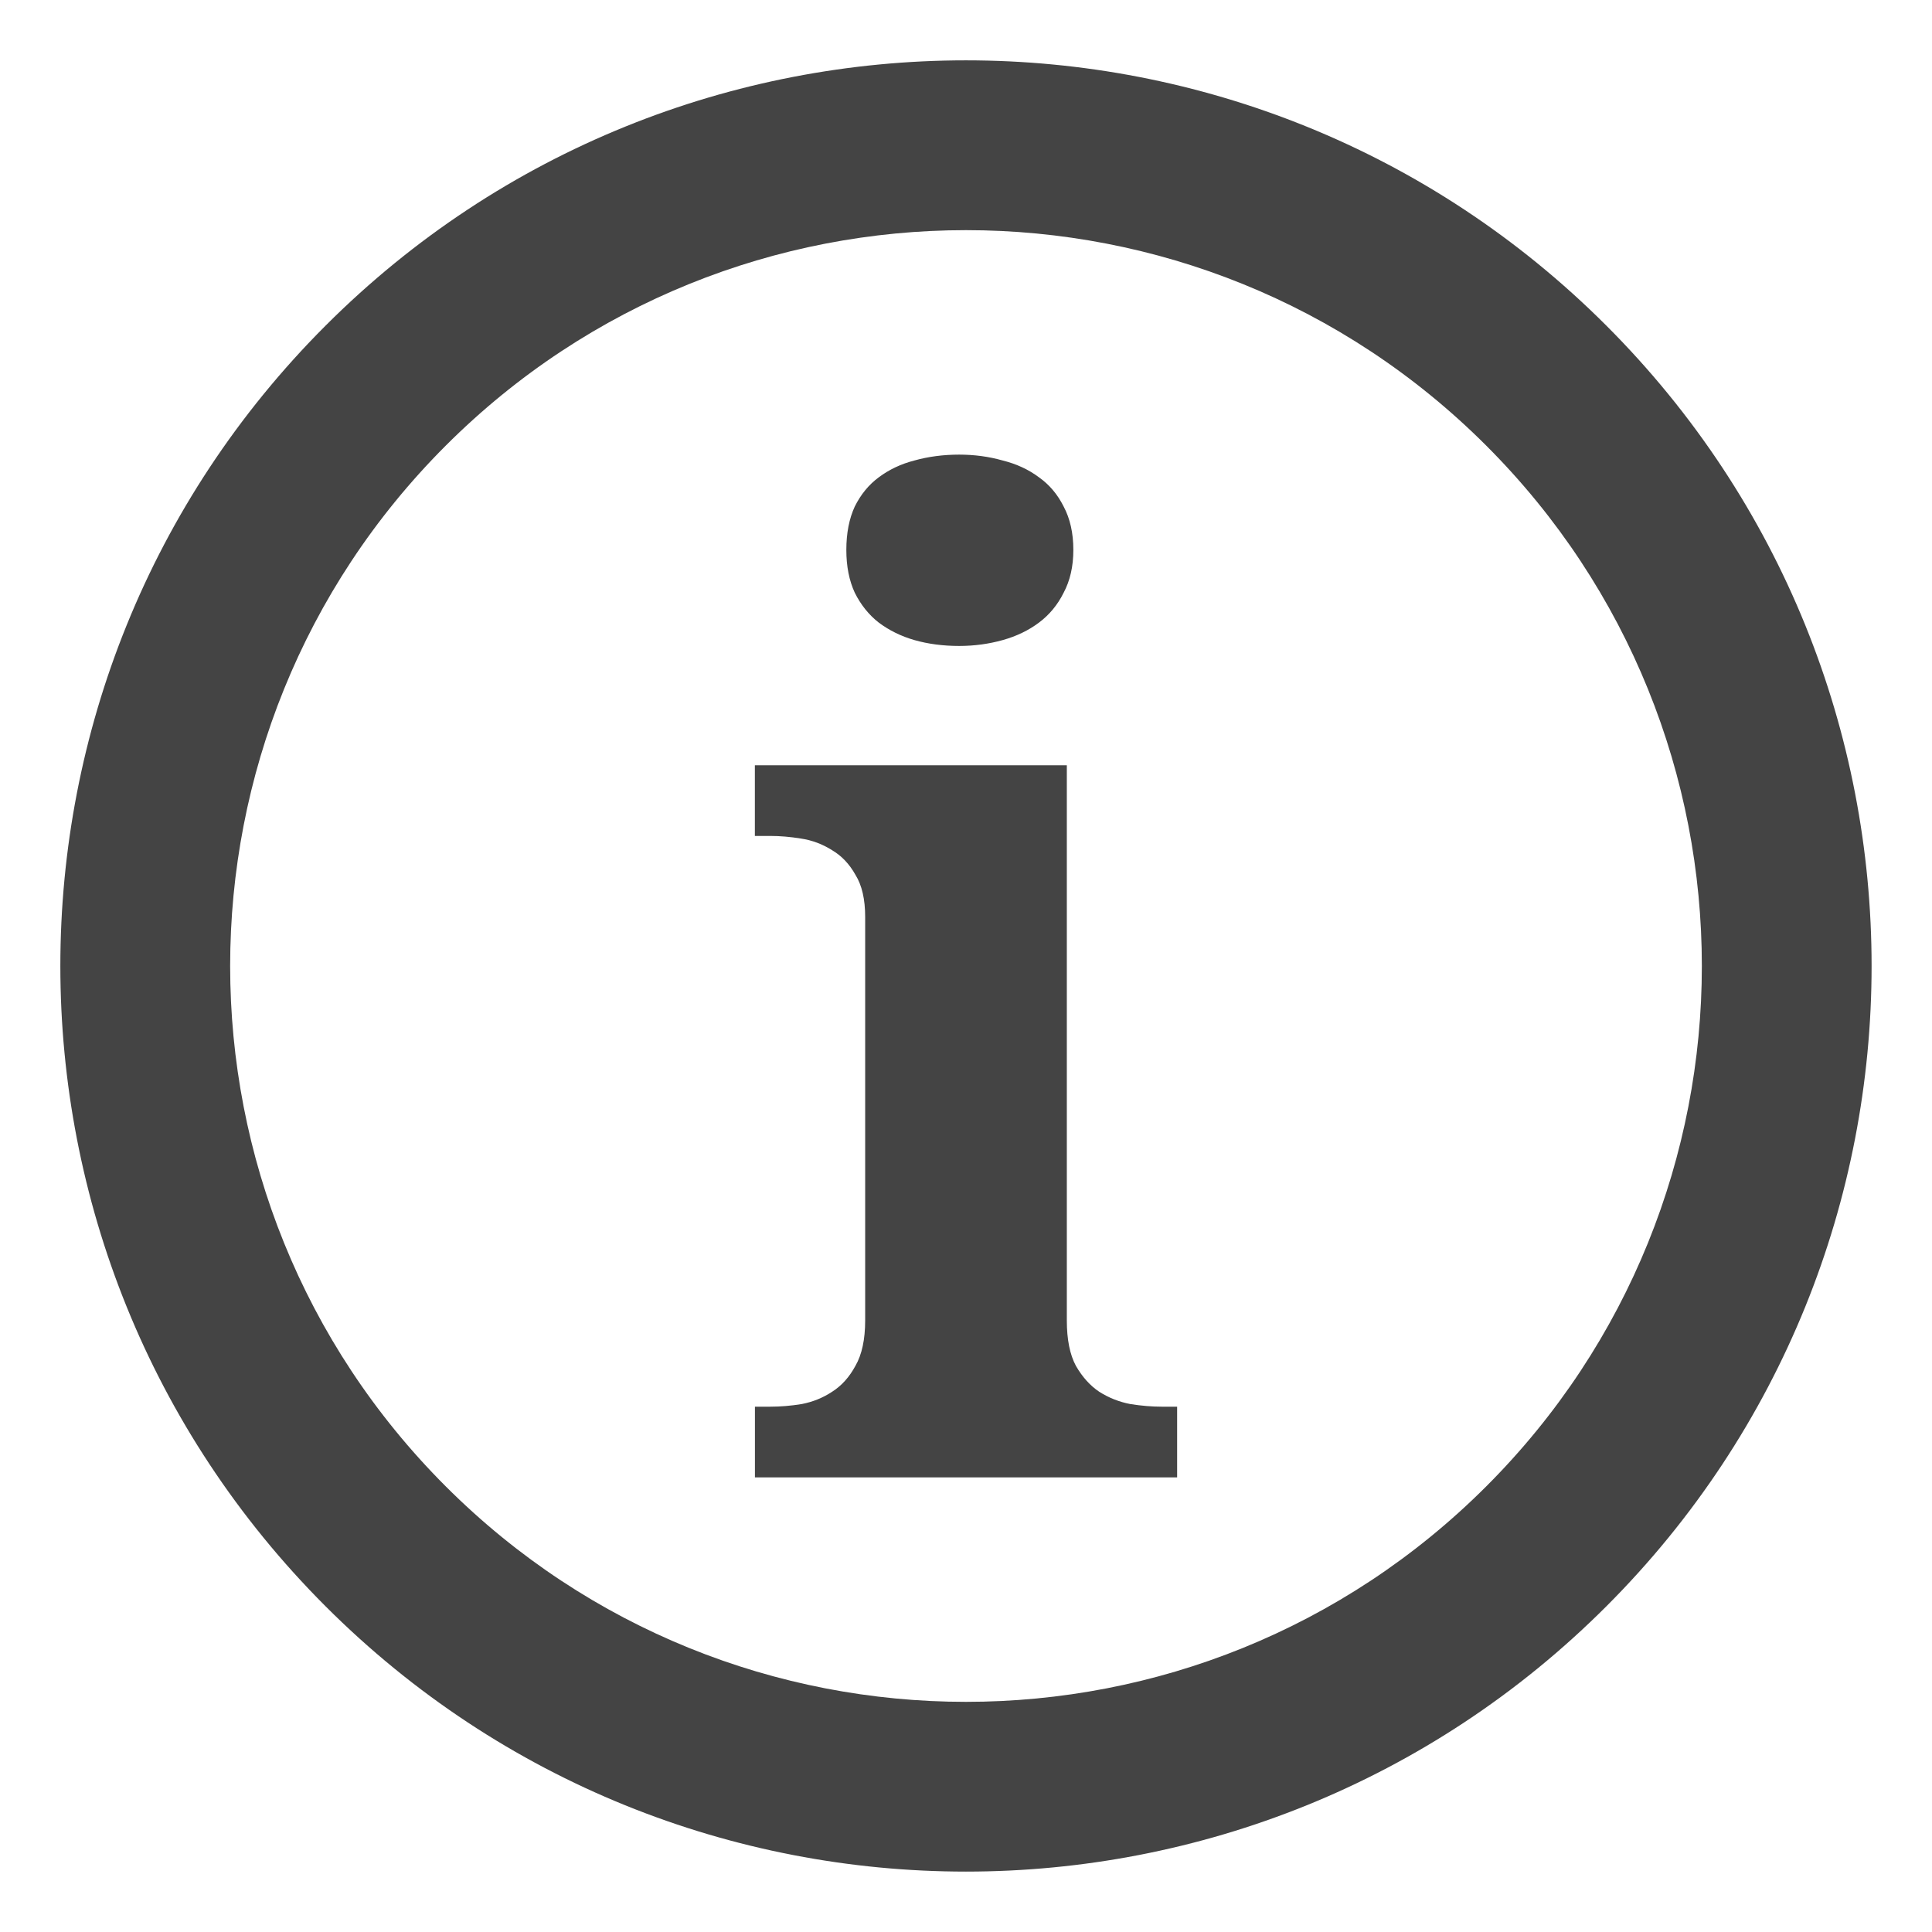
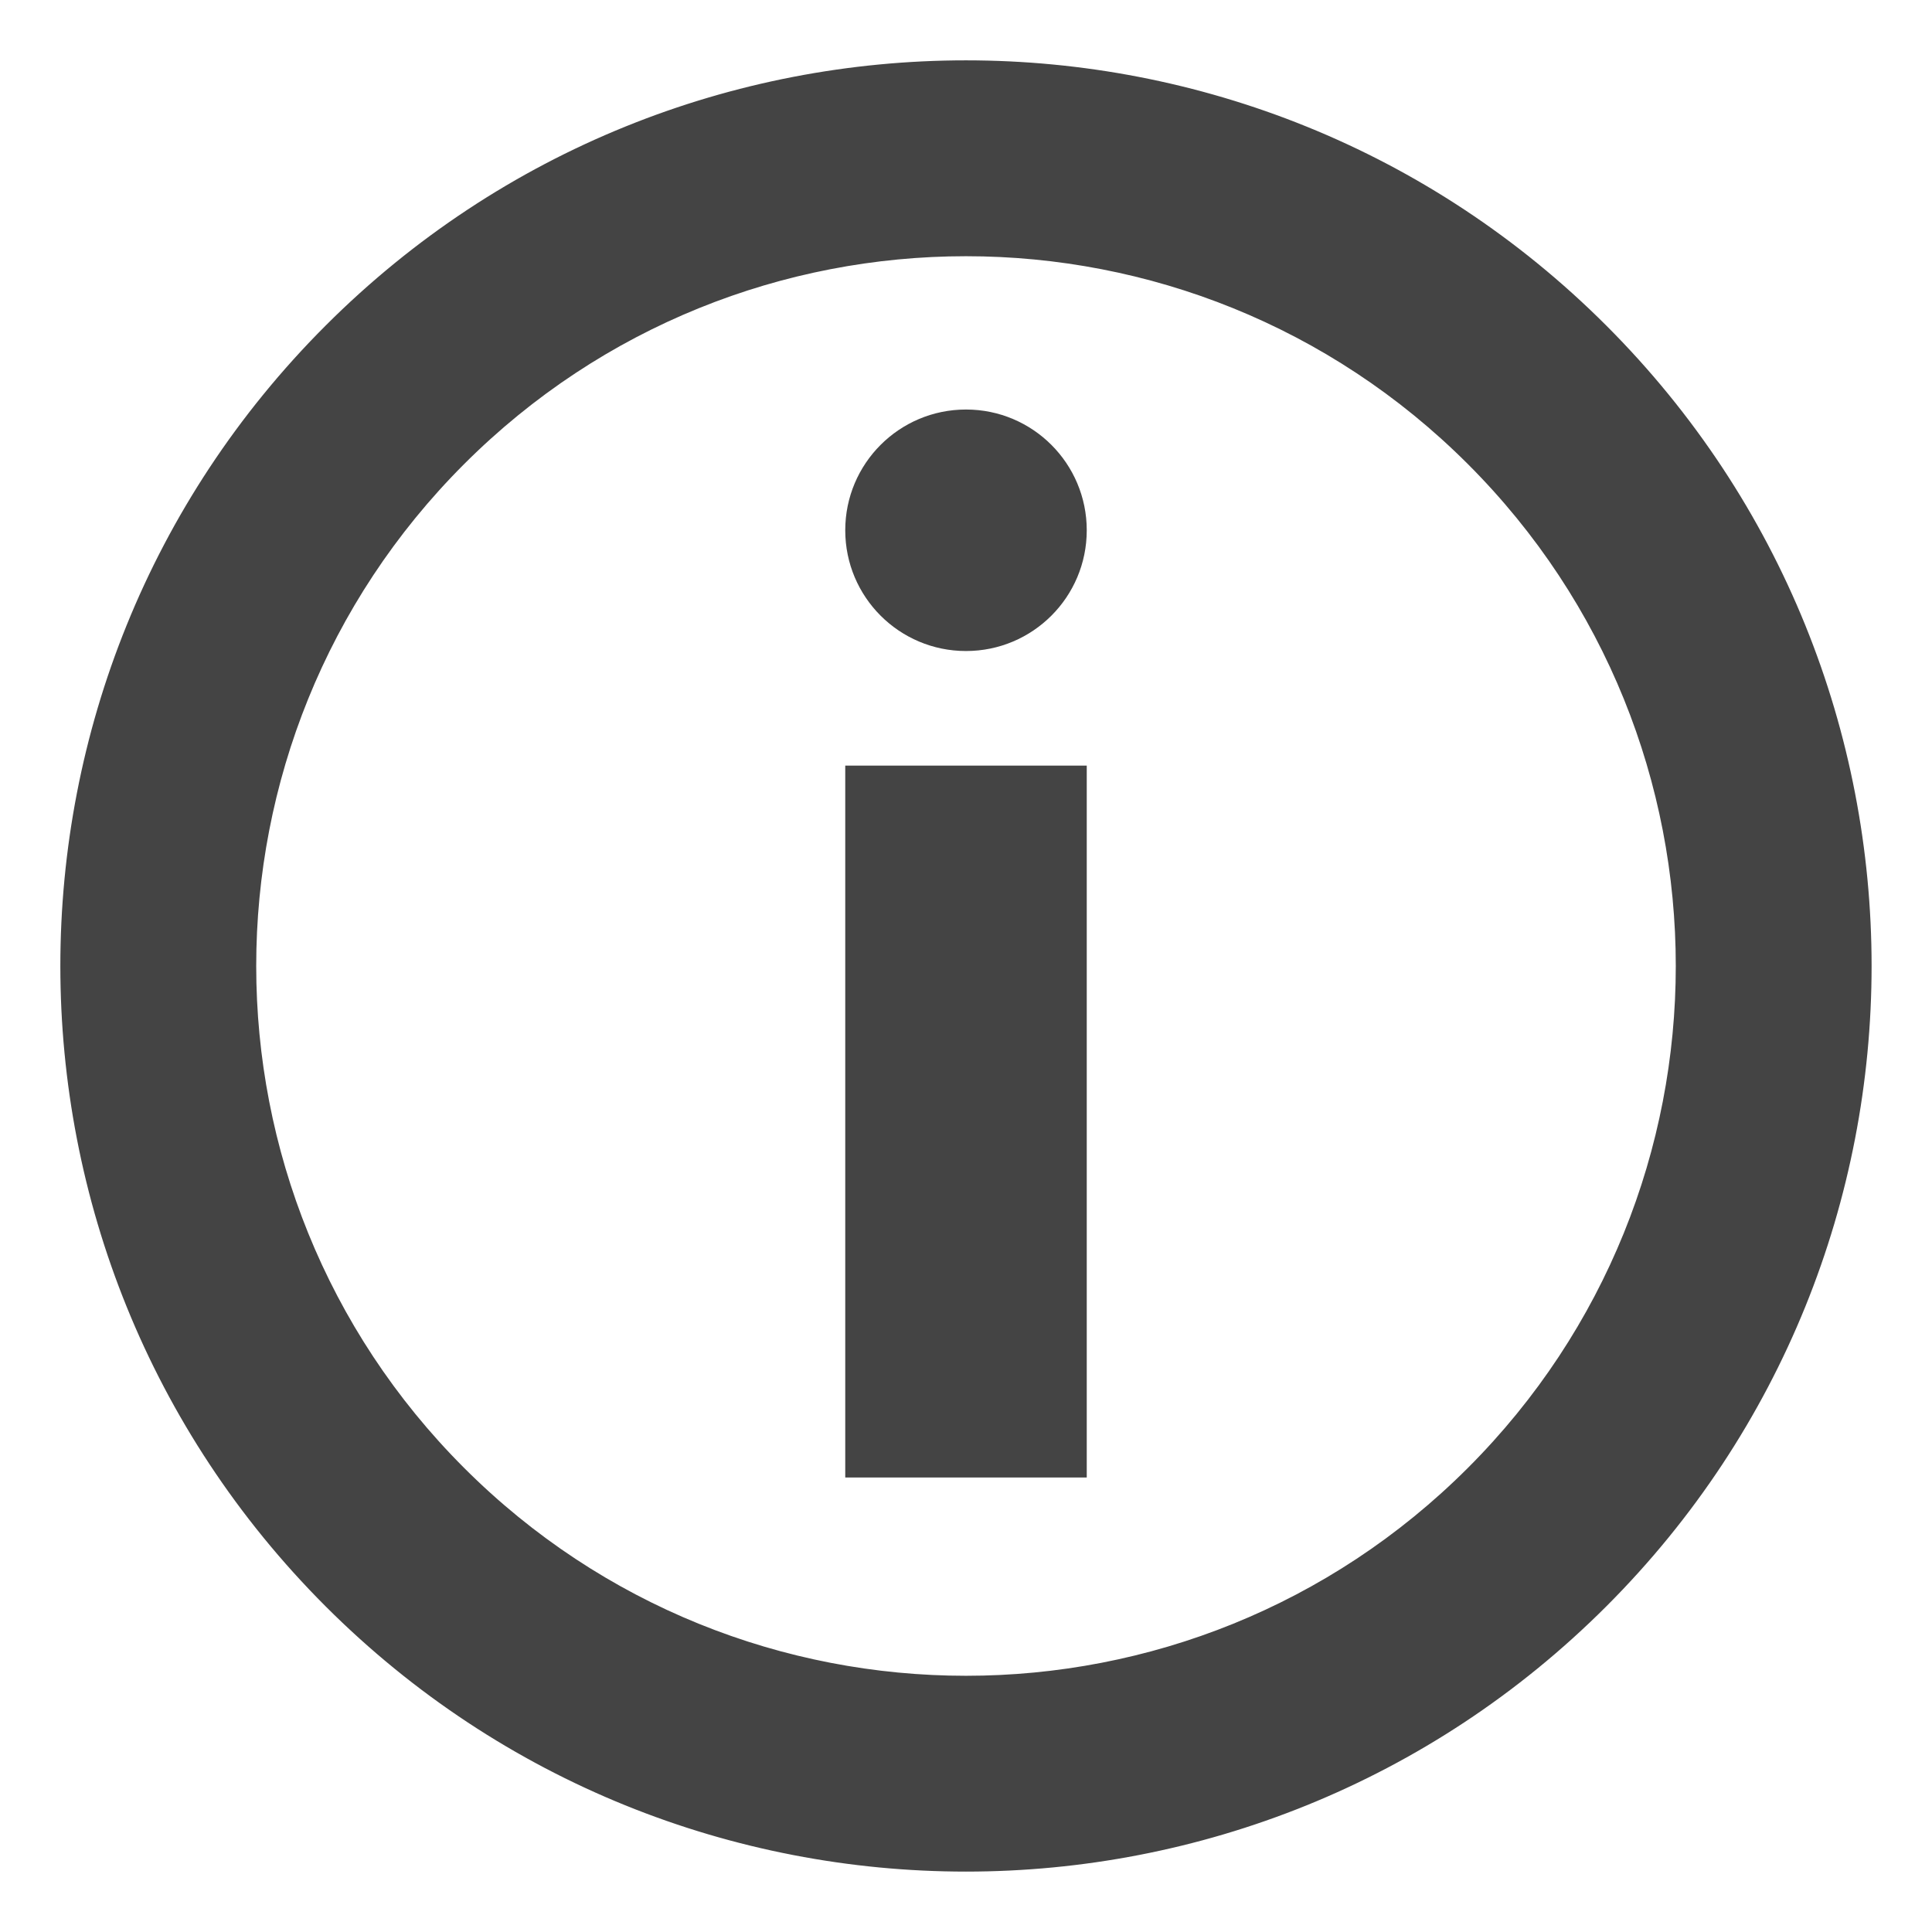
<svg xmlns="http://www.w3.org/2000/svg" version="1.1" width="32" height="32" viewBox="0 0 32 32" id="svg2">
  <defs id="defs10" />
+   <g id="g2985" style="font-size:22px;font-style:normal;font-variant:normal;font-weight:bold;font-stretch:normal;line-height:125%;letter-spacing:0px;word-spacing:0px;fill:#729fcf;fill-opacity:1;stroke:none;font-family:Noto Serif;-inkscape-font-specification:Noto Serif Bold" transform="matrix(0.9646452,0,0,0.9646452,0.5656772,0.5656772)" />
  <g style="font-size:22px;font-style:normal;font-variant:normal;font-weight:bold;font-stretch:normal;line-height:125%;letter-spacing:0px;word-spacing:0px;fill:#000000;fill-opacity:1;stroke:none;font-family:Noto Serif;-inkscape-font-specification:Noto Serif Bold" id="text2988">
-     <path id="path2993" style="fill:#444444;fill-opacity:1" d="m 14.018,9.109 c -10e-7,-0.279 0.047,-0.519 0.14,-0.72 0.1,-0.201 0.233,-0.362 0.397,-0.483 0.172,-0.129 0.369,-0.222 0.591,-0.279 0.229,-0.064 0.476,-0.097 0.741,-0.097 0.251,1.69e-5 0.491,0.032 0.72,0.097 0.229,0.057 0.43,0.15 0.602,0.279 0.172,0.122 0.308,0.283 0.408,0.483 0.107,0.201 0.161,0.44 0.161,0.72 -6e-6,0.272 -0.054,0.508 -0.161,0.709 -0.1,0.201 -0.236,0.365 -0.408,0.494 -0.172,0.129 -0.372,0.226 -0.602,0.29 -0.229,0.064 -0.469,0.097 -0.72,0.097 -0.265,1.4e-5 -0.512,-0.032 -0.741,-0.097 -0.222,-0.064 -0.419,-0.161 -0.591,-0.29 C 14.39,10.183 14.258,10.018 14.158,9.818 14.065,9.617 14.018,9.381 14.018,9.109 M 12.761,23.299 c 0.165,2e-6 0.337,-0.014 0.516,-0.043 0.186,-0.036 0.354,-0.104 0.505,-0.204 0.158,-0.1 0.286,-0.243 0.387,-0.43 0.107,-0.186 0.161,-0.437 0.161,-0.752 l 0,-6.682 c -2e-6,-0.294 -0.054,-0.526 -0.161,-0.698 -0.1,-0.179 -0.229,-0.315 -0.387,-0.408 -0.158,-0.1 -0.329,-0.165 -0.516,-0.193 -0.179,-0.029 -0.347,-0.043 -0.505,-0.043 l -0.258,0 0,-1.171 5.167,0 0,9.195 c -5e-6,0.315 0.05,0.566 0.15,0.752 0.107,0.186 0.236,0.329 0.387,0.43 0.158,0.1 0.329,0.168 0.516,0.204 0.186,0.029 0.358,0.043 0.516,0.043 l 0.258,0 0,1.171 -6.993,0 0,-1.171 0.258,0 M 5.393,5.393 c -5.858,5.858 -5.858,15.355 0,21.213 5.858,5.858 15.355,5.858 21.213,0 5.858,-5.858 5.858,-15.355 0,-21.213 -5.858,-5.858 -15.355,-5.858 -21.213,0 z M 24.618,24.618 c -4.76,4.76 -12.476,4.76 -17.236,0 -4.76,-4.76 -4.76,-12.476 0,-17.236 4.76,-4.76 12.476,-4.76 17.236,0 4.76,4.76 4.76,12.476 0,17.236 z" />
+     <path id="path2993" style="fill:#444444;fill-opacity:1" d="m 5.393,5.393 c -5.858,5.858 -5.858,15.355 0,21.213 5.858,5.858 15.355,5.858 21.213,0 5.858,-5.858 5.858,-15.355 0,-21.213 -5.858,-5.858 -15.355,-5.858 -21.213,0 z M 24.618,24.618 c -4.76,4.76 -12.476,4.76 -17.236,0 -4.76,-4.76 -4.76,-12.476 0,-17.236 4.76,-4.76 12.476,-4.76 17.236,0 4.76,4.76 4.76,12.476 0,17.236 z M 5.768,5.768 c -5.651,5.651 -5.651,14.812 0,20.463 5.651,5.651 14.812,5.651 20.463,0 5.651,-5.651 5.651,-14.812 0,-20.463 -5.651,-5.651 -14.812,-5.651 -20.463,0 z M 24.313,24.313 c -4.591,4.591 -12.035,4.591 -16.626,0 -4.591,-4.591 -4.591,-12.035 0,-16.626 4.591,-4.591 12.035,-4.591 16.626,0 4.591,4.591 4.591,12.035 0,16.626 z" />
  </g>
+   <path style="fill:#444444;fill-opacity:1;stroke:none" d="m 14,12.681 4,0 0,11.791 -4,0 z" id="rect2983" />
+   <path style="fill:#444444;fill-opacity:1;stroke:none" d="m 18,8.783 c 0,1.105 -0.895,2 -2,2 -1.105,0 -2,-0.895 -2,-2 0,-1.105 0.895,-2 2,-2 1.105,0 2,0.895 2,2 z" id="path2985" />
</svg>
